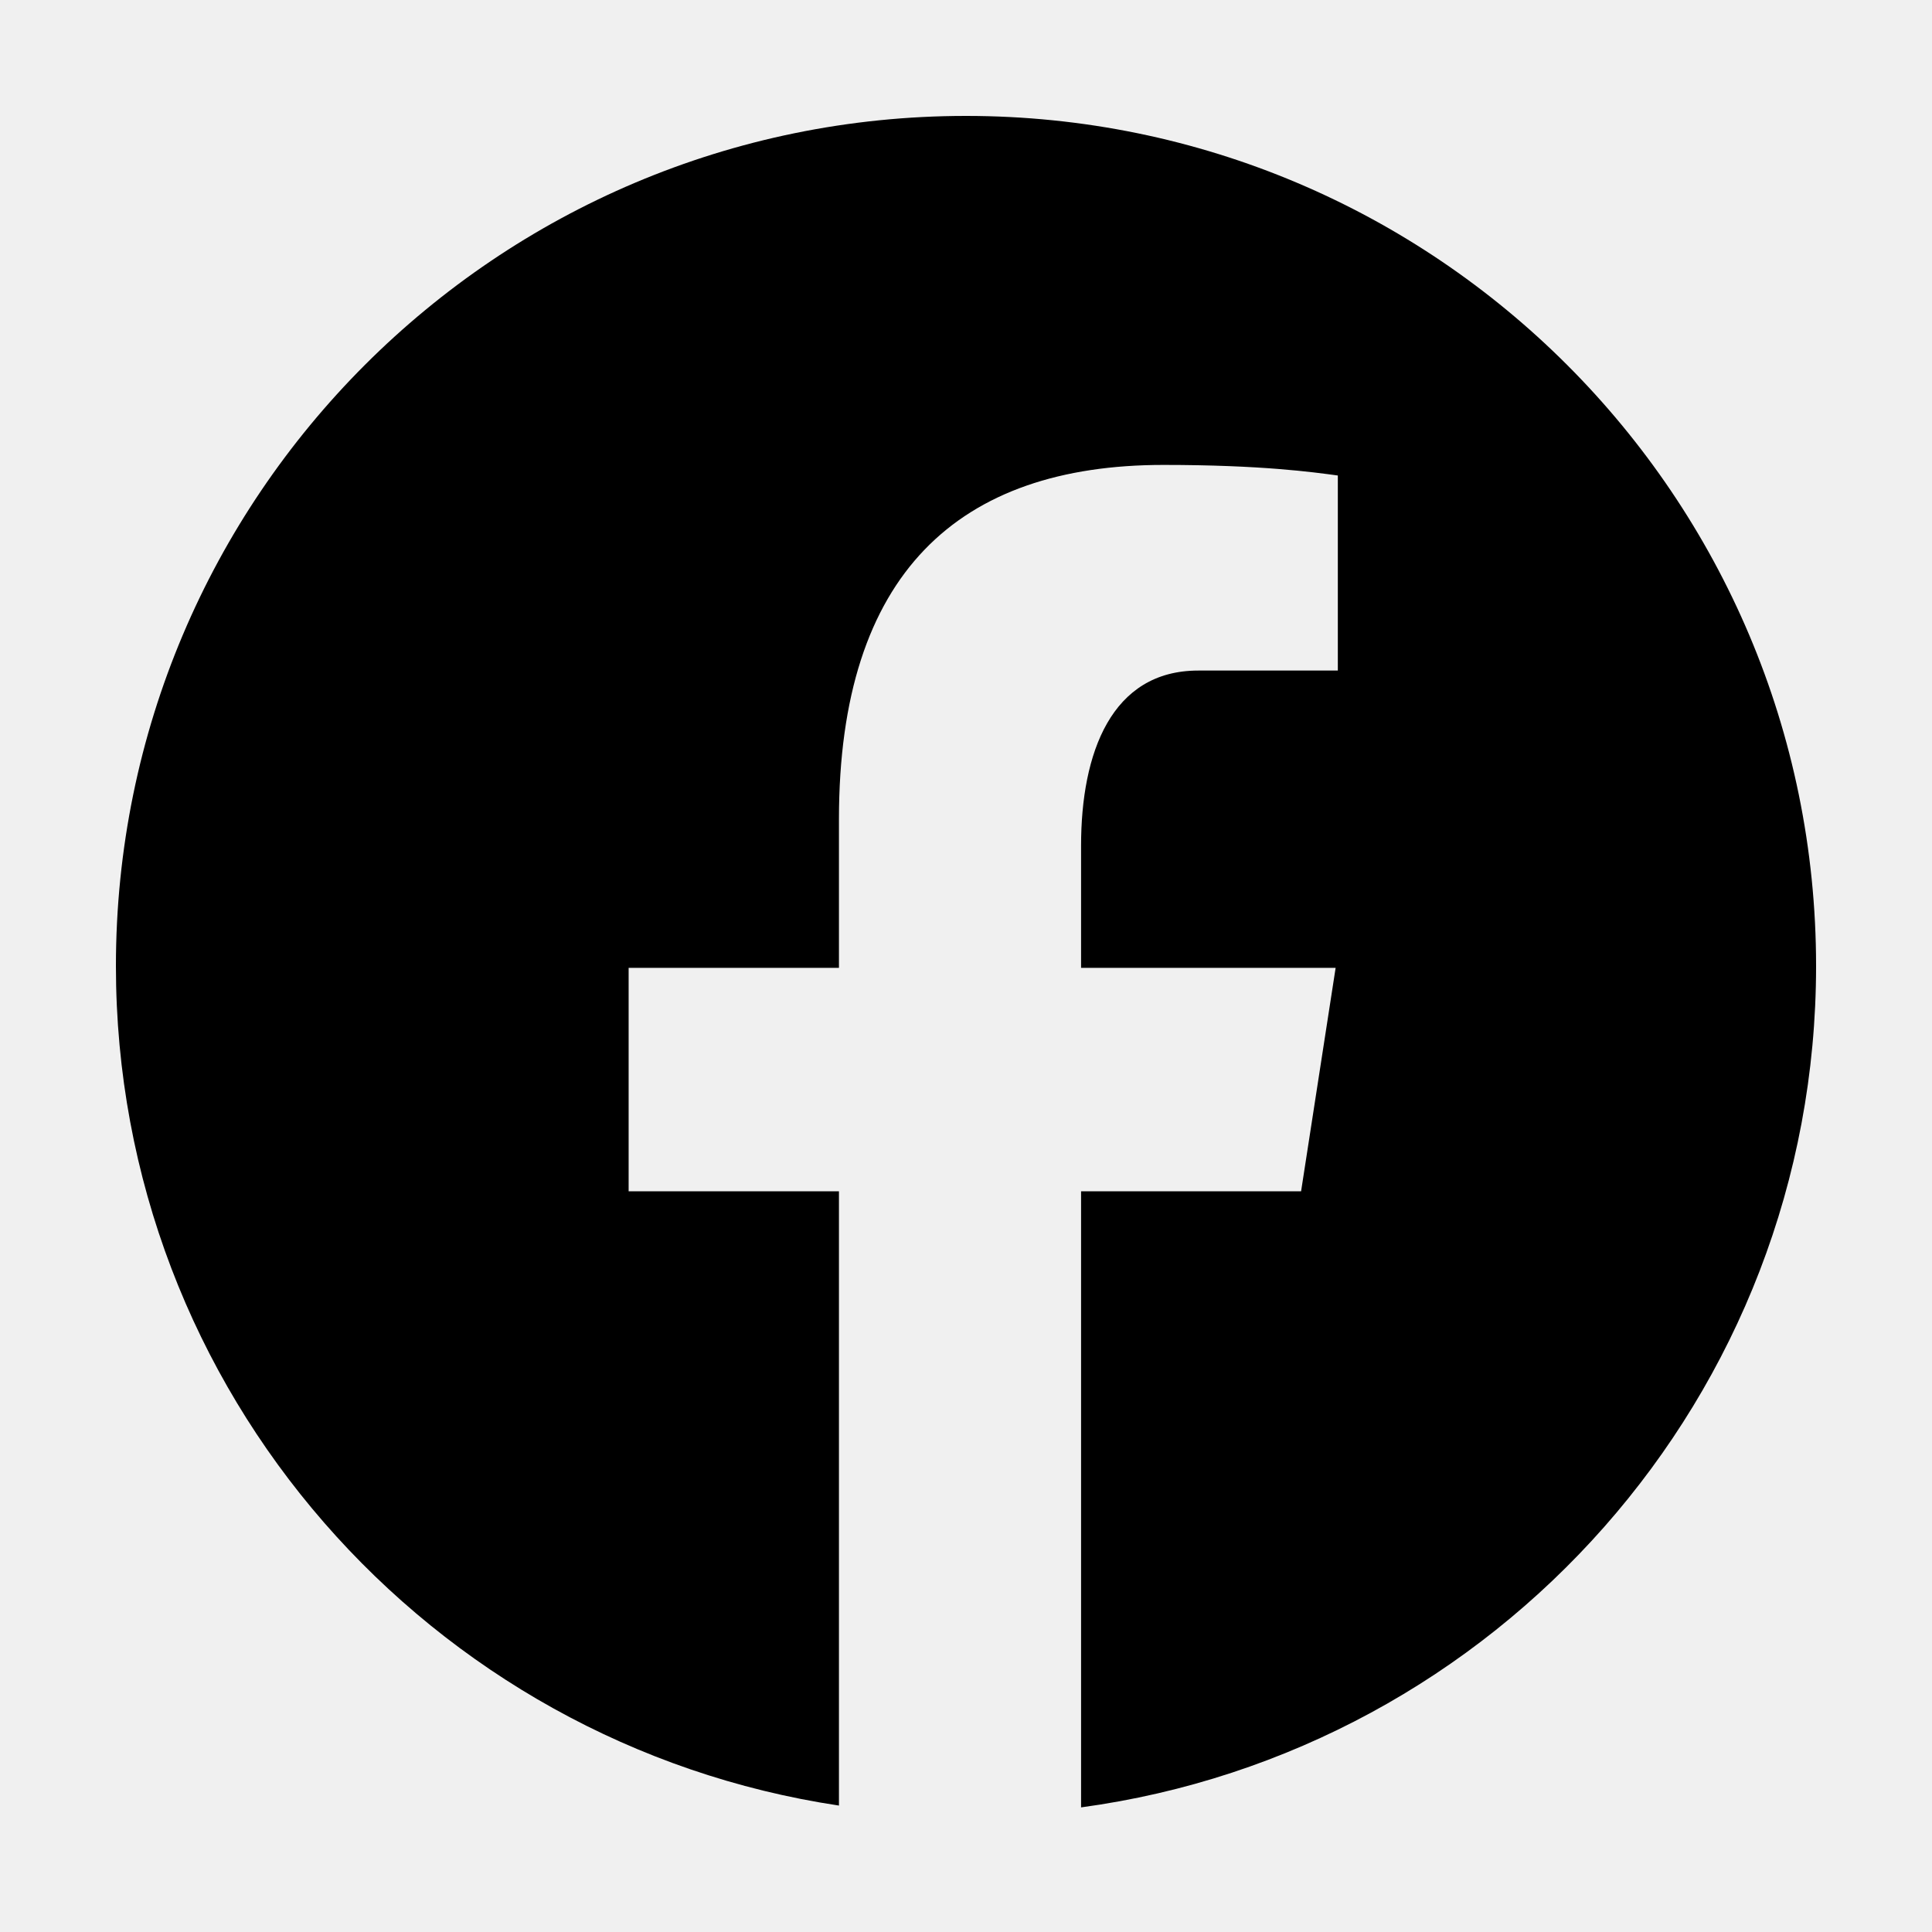
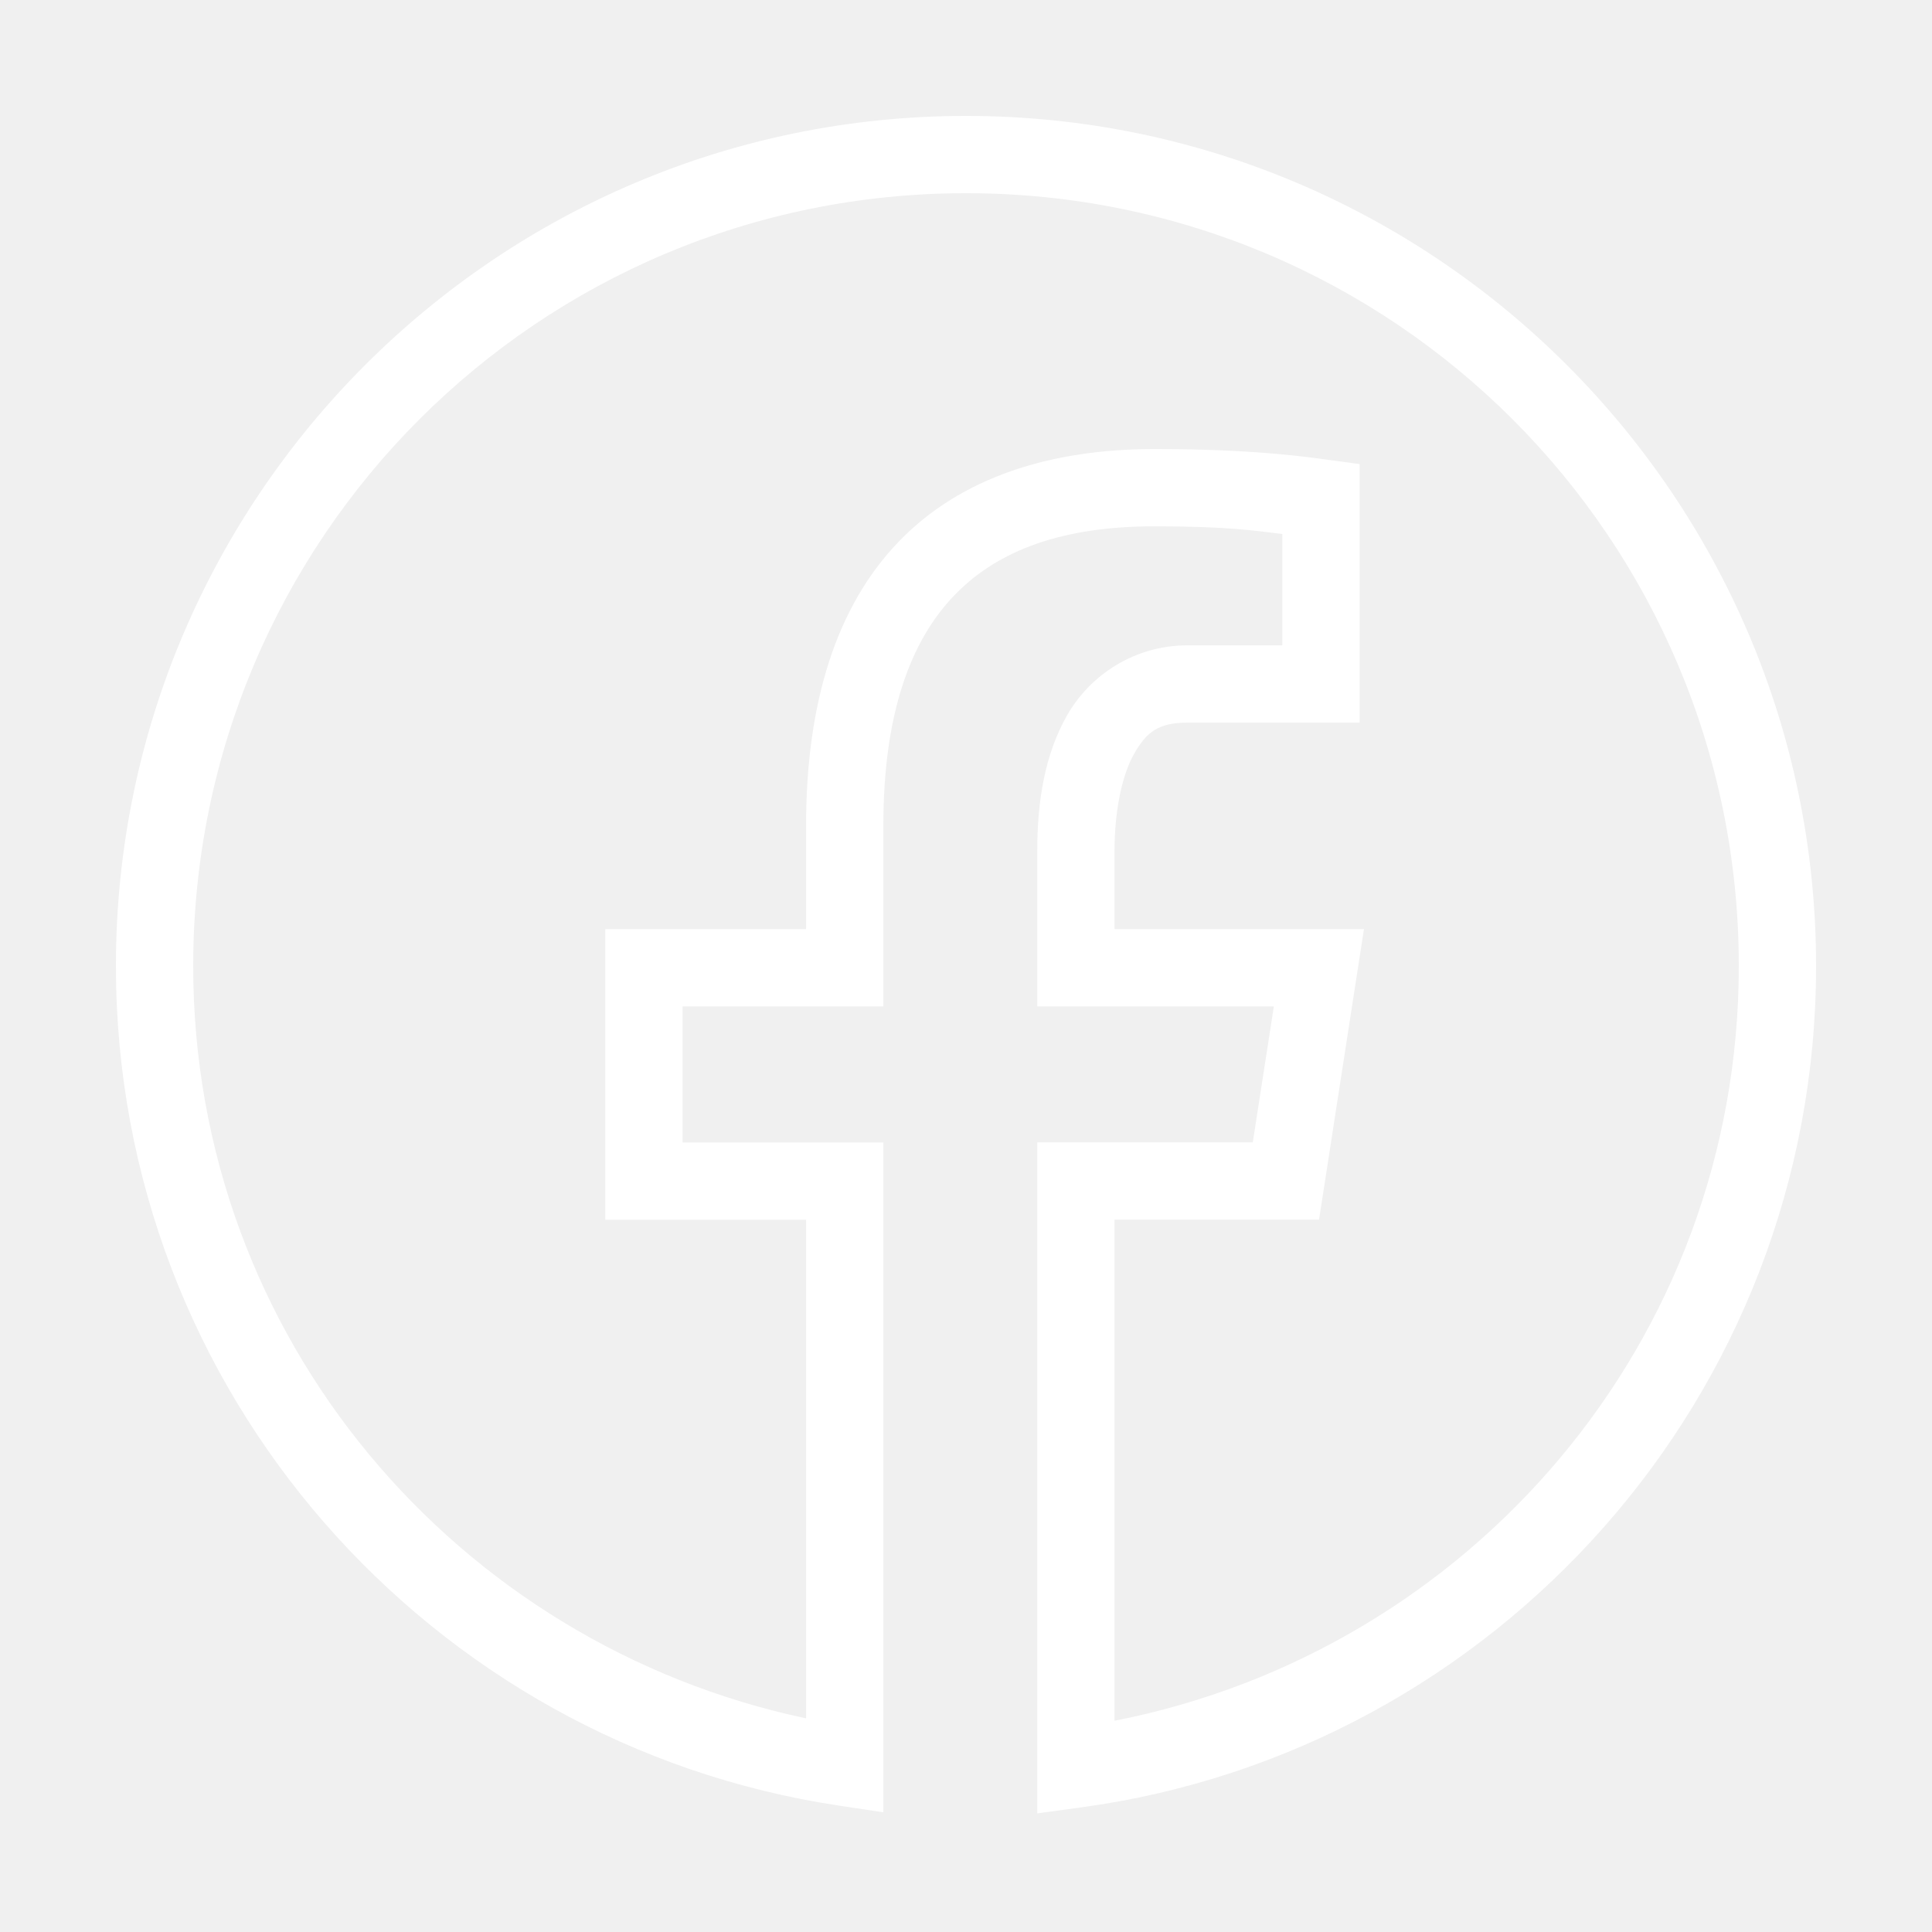
- <svg xmlns="http://www.w3.org/2000/svg" viewBox="0 0 50 50" width="50px" height="50px">
-   <path d="M25,3C12.85,3,3,12.85,3,25c0,11.03,8.125,20.137,18.712,21.728V30.831h-5.443v-5.783h5.443v-3.848 c0-6.371,3.104-9.168,8.399-9.168c2.536,0,3.877,0.188,4.512,0.274v5.048h-3.612c-2.248,0-3.033,2.131-3.033,4.533v3.161h6.588 l-0.894,5.783h-5.694v15.944C38.716,45.318,47,36.137,47,25C47,12.85,37.15,3,25,3z" />
+ <svg xmlns="http://www.w3.org/2000/svg" fill="#FFFFFF" viewBox="0 0 50 50" width="50px" height="50px">
+   <path d="M 25 3 C 12.862 3 3 12.862 3 25 C 3 36.019 11.128 45.138 21.713 46.729 L 22.861 46.902 L 22.861 29.566 L 17.664 29.566 L 17.664 26.047 L 22.861 26.047 L 22.861 21.373 C 22.861 18.495 23.552 16.599 24.695 15.41 C 25.839 14.221 27.528 13.621 29.879 13.621 C 31.759 13.621 32.49 13.735 33.186 13.82 L 33.186 16.701 L 30.738 16.701 C 29.35 16.701 28.21 17.476 27.619 18.508 C 27.028 19.54 26.844 20.772 26.844 22.027 L 26.844 26.045 L 32.967 26.045 L 32.422 29.564 L 26.844 29.564 L 26.844 46.93 L 27.979 46.775 C 38.714 45.319 47 36.127 47 25 C 47 12.862 37.138 3 25 3 z M 25 5 C 36.058 5 45 13.942 45 25 C 45 34.73 38.036 42.732 28.844 44.533 L 28.844 31.564 L 34.137 31.564 L 35.299 24.045 L 28.844 24.045 L 28.844 22.027 C 28.844 20.99 29.034 20.06 29.354 19.502 C 29.673 18.944 29.982 18.701 30.738 18.701 L 35.186 18.701 L 35.186 12.01 L 34.318 11.893 C 33.719 11.811 32.349 11.621 29.879 11.621 C 27.176 11.621 24.856 12.357 23.254 14.023 C 21.652 15.689 20.861 18.17 20.861 21.373 L 20.861 24.047 L 15.664 24.047 L 15.664 31.566 L 20.861 31.566 L 20.861 44.471 C 11.817 42.555 5 34.624 5 25 C 5 13.942 13.942 5 25 5 z" />
</svg>
